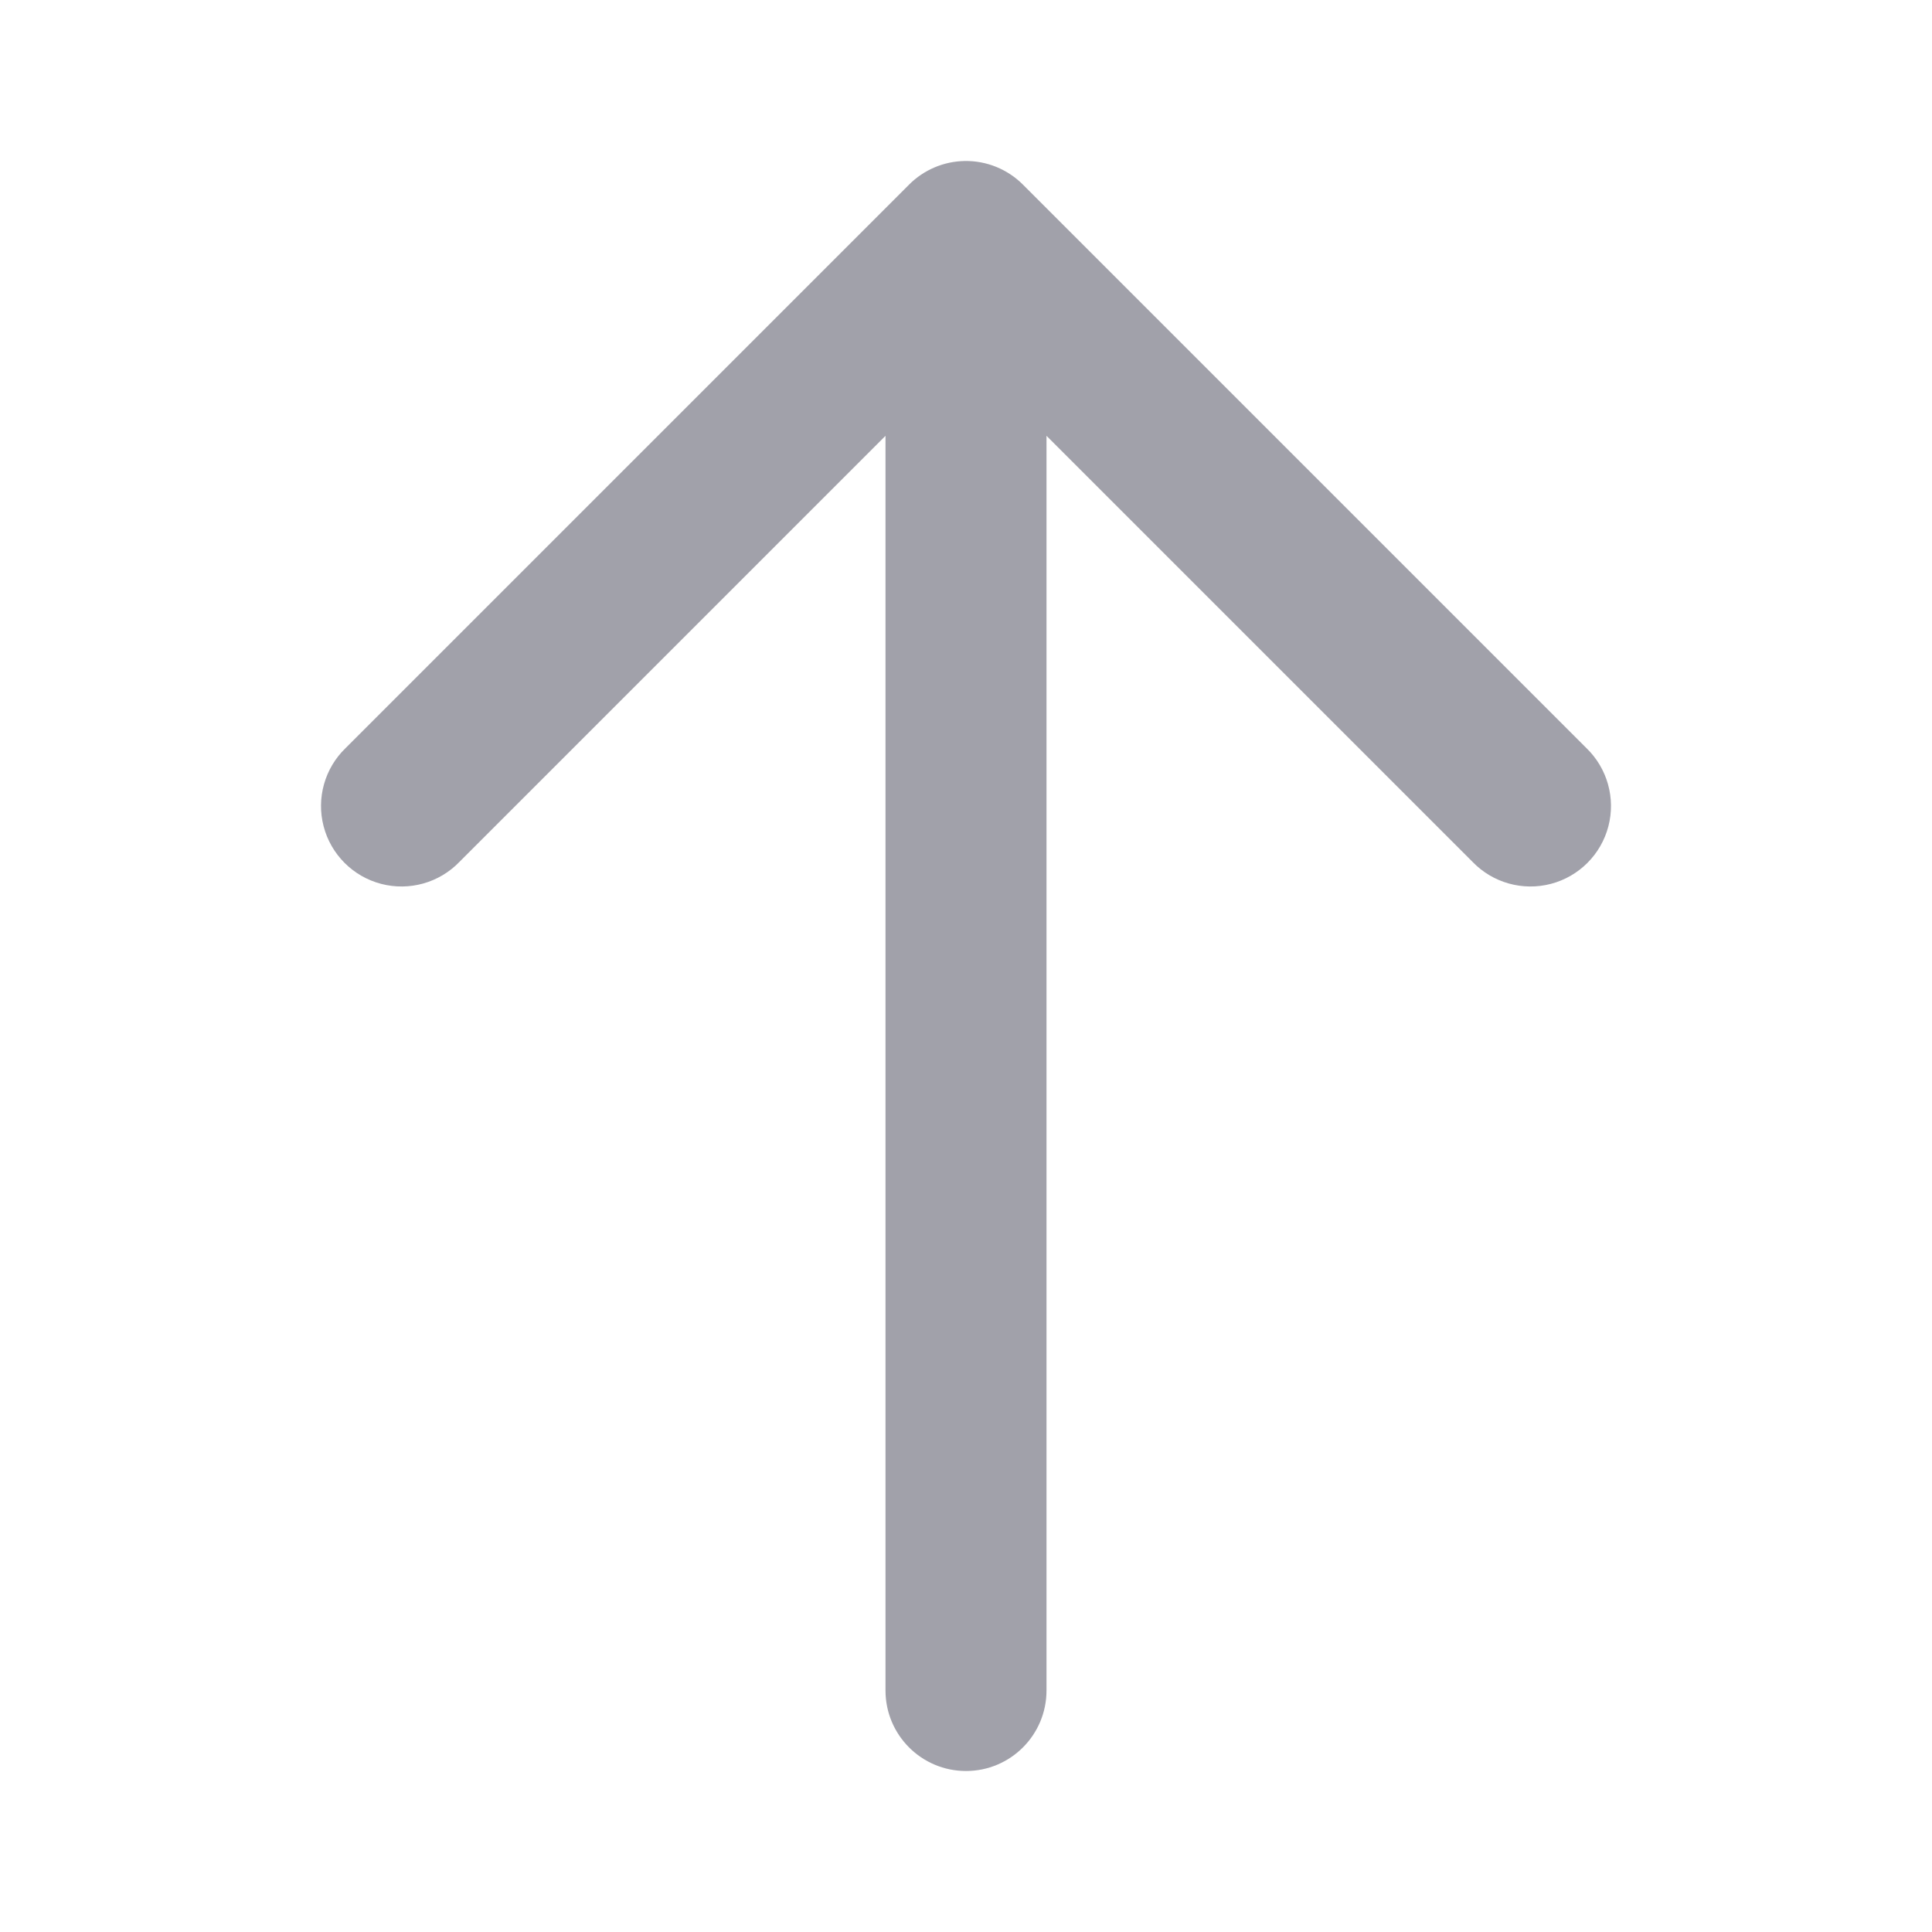
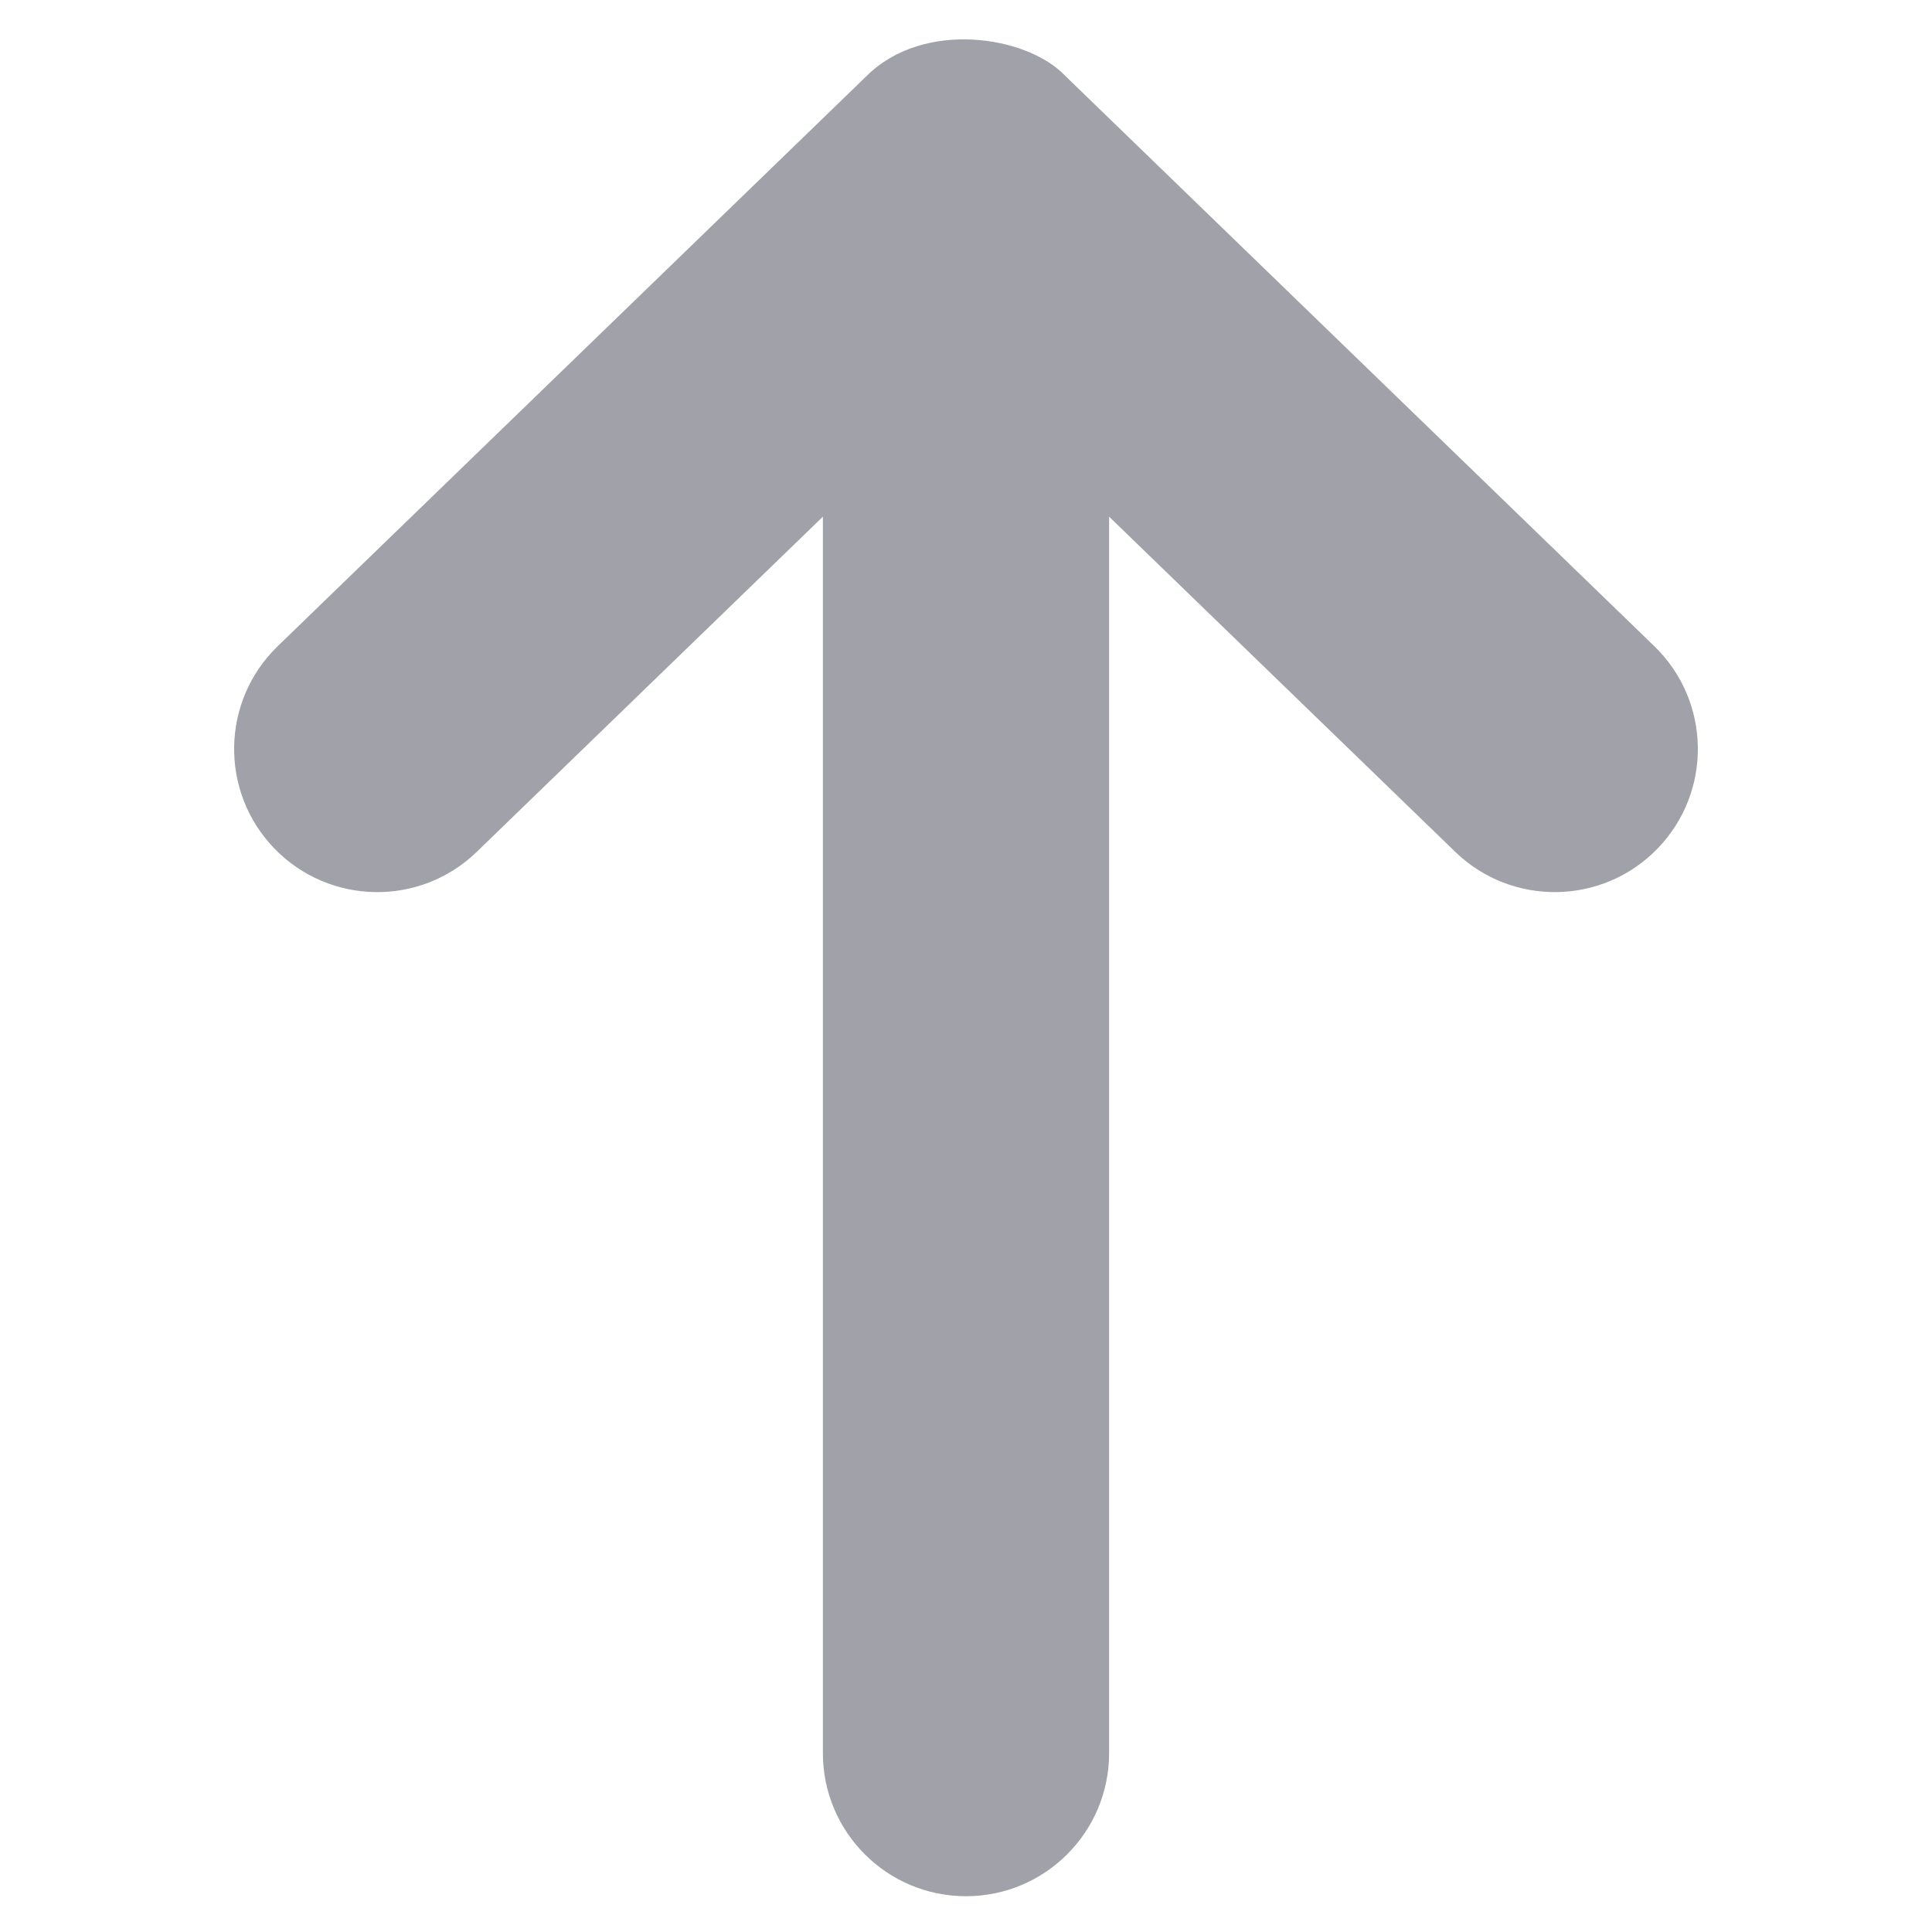
- <svg xmlns="http://www.w3.org/2000/svg" viewBox="0 0 24 24">
-   <path fill="#A1A1AA" d="M 11.984 2 A 1 1 0 0 0 11.293 2.293 L 4.293 9.293 A 1 1 0 1 0 5.707 10.707 L 11 5.414 L 11 21 A 1 1 0 1 0 13 21 L 13 5.414 L 18.293 10.707 A 1 1 0 1 0 19.707 9.293 L 12.707 2.293 A 1 1 0 0 0 11.984 2 z" />
+ <svg xmlns="http://www.w3.org/2000/svg" viewBox="9 9 54 54">
+   <path fill="#A1A1AA" d="M 36.191 10.107 C 35.131 10.052 34.008 10.337 33.219 11.127 L 16.762 27.061 C 15.175 28.597 15.134 31.13 16.67 32.717 C 18.209 34.305 20.741 34.345 22.326 32.809 L 32 23.441 L 32 58 C 32 60.209 33.791 62 36 62 C 38.209 62 40 60.209 40 58 L 40 23.441 L 49.674 32.809 C 50.467 33.577 51.496 33.95 52.52 33.934 C 53.543 33.918 54.561 33.511 55.33 32.717 C 56.866 31.13 56.825 28.598 55.238 27.061 L 38.781 11.127 C 38.247 10.558 37.251 10.163 36.191 10.107 z" />
</svg>
